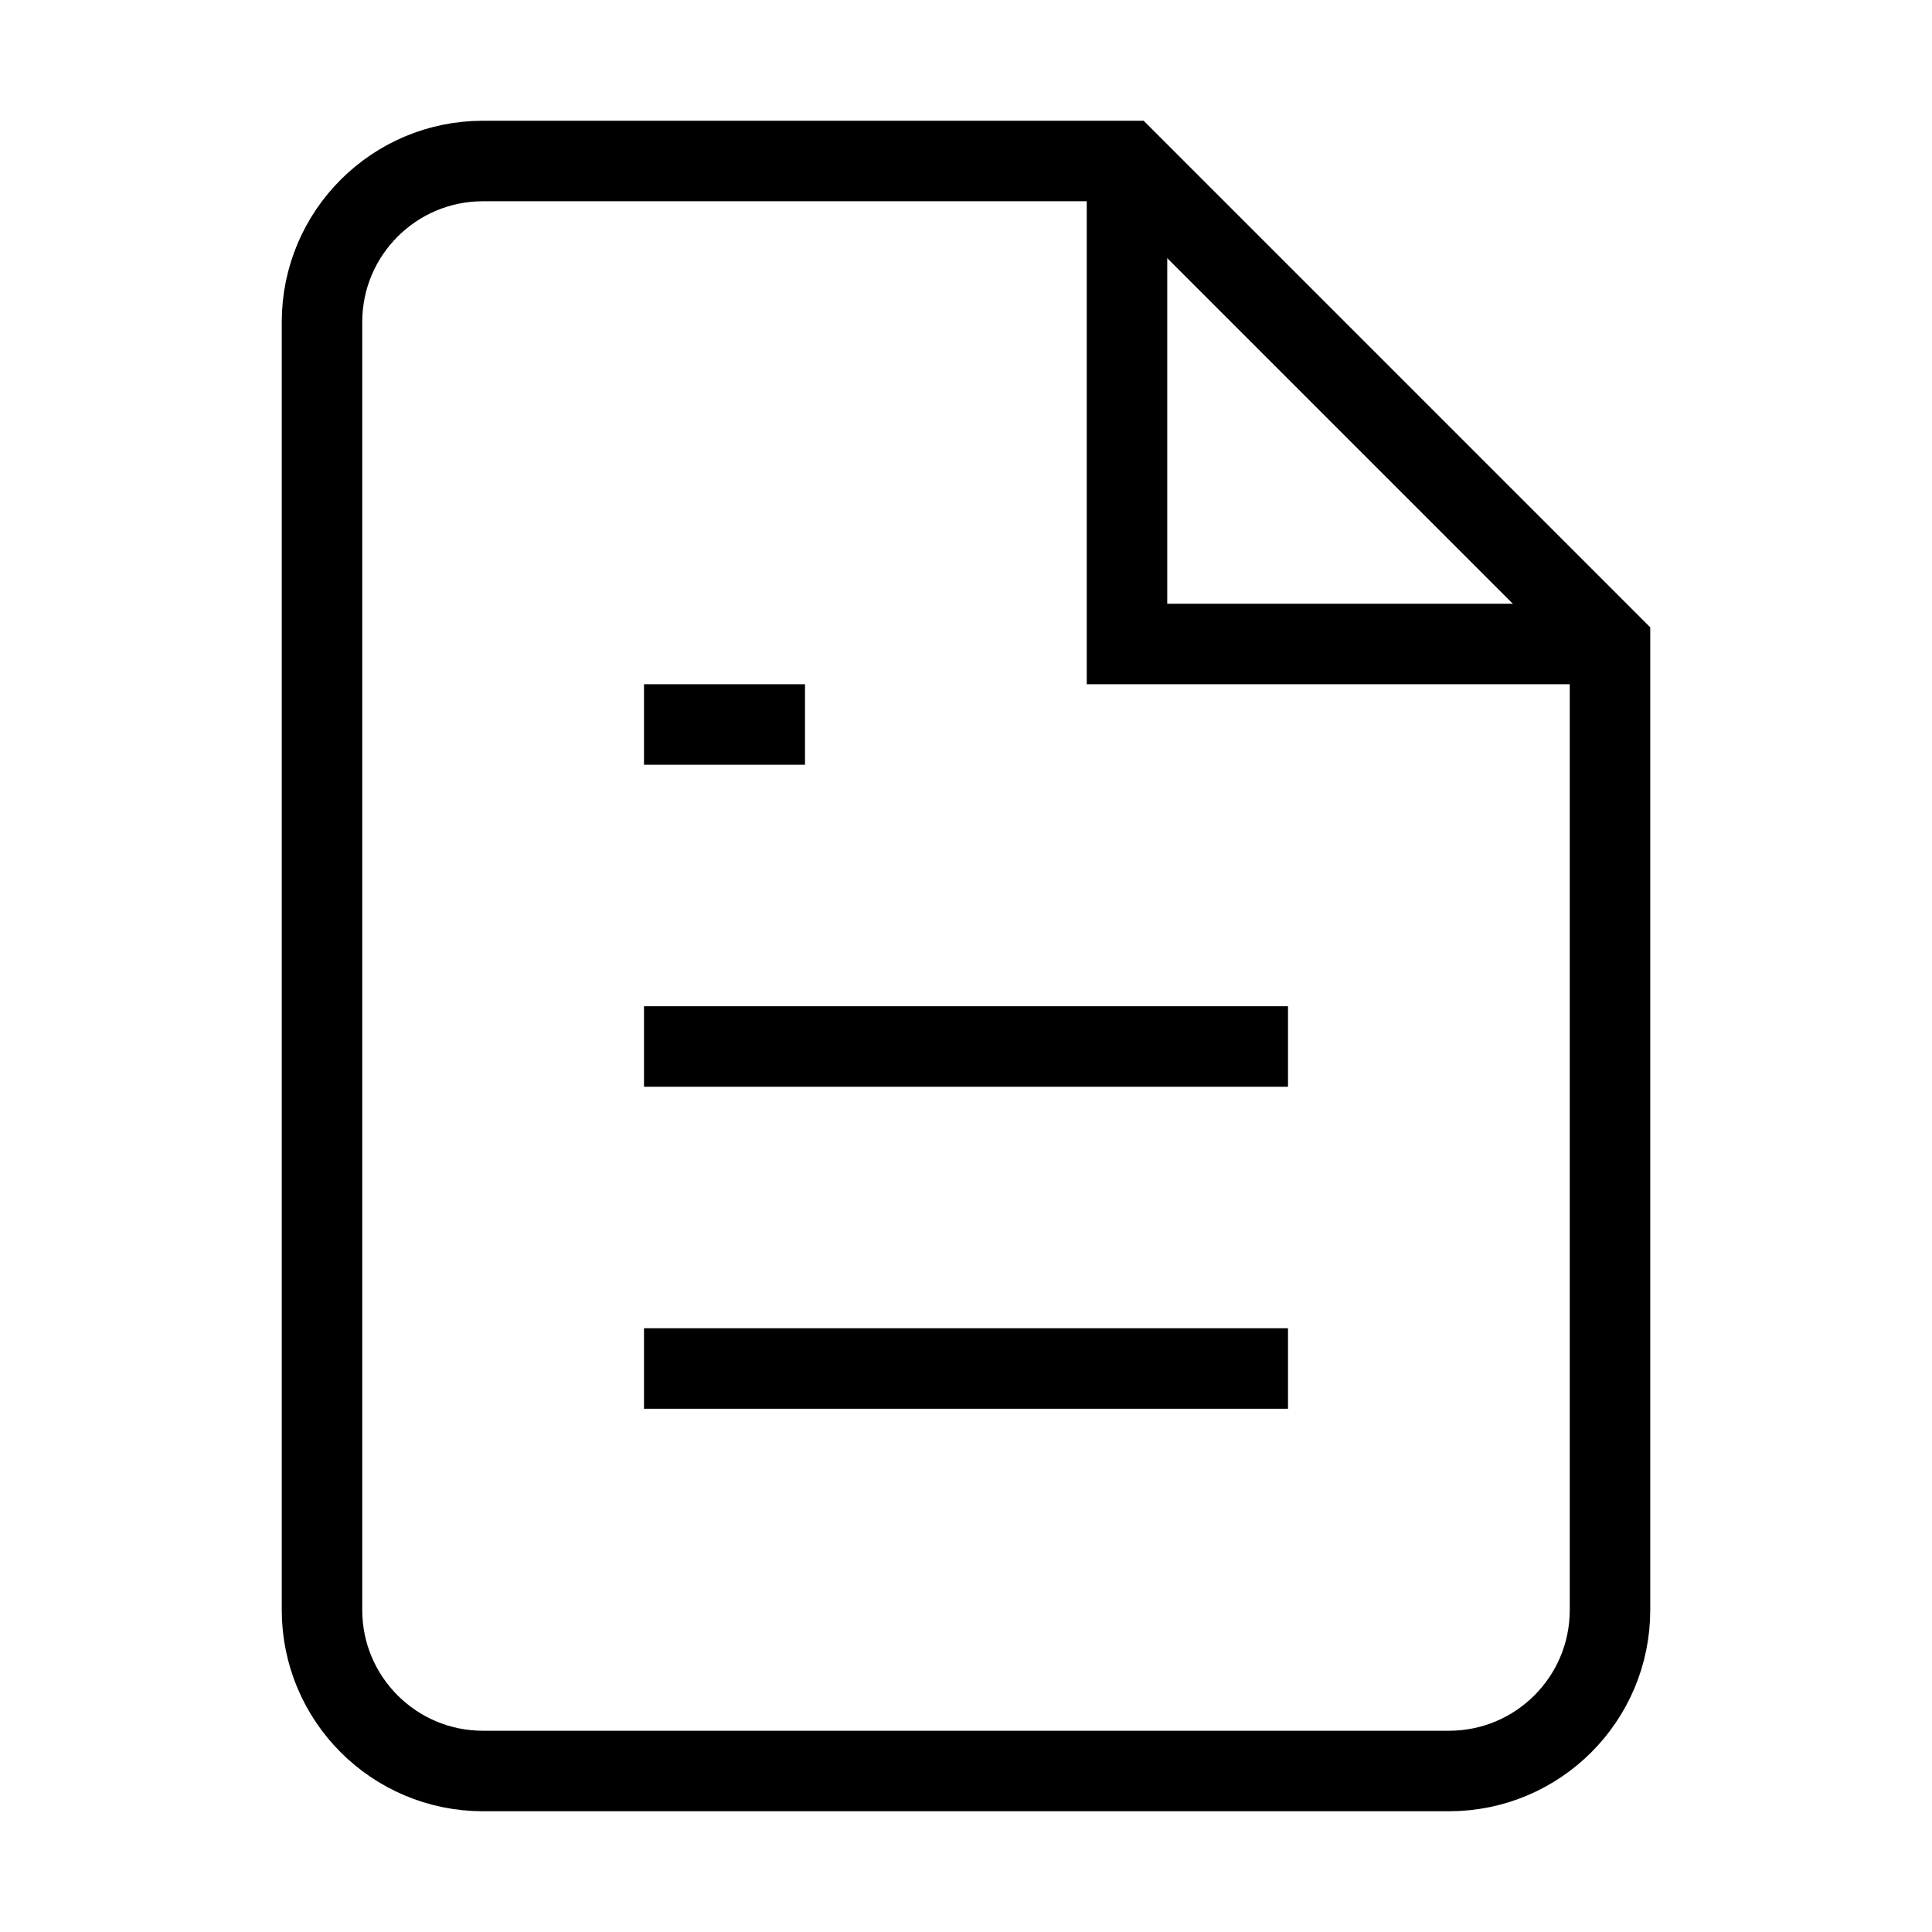
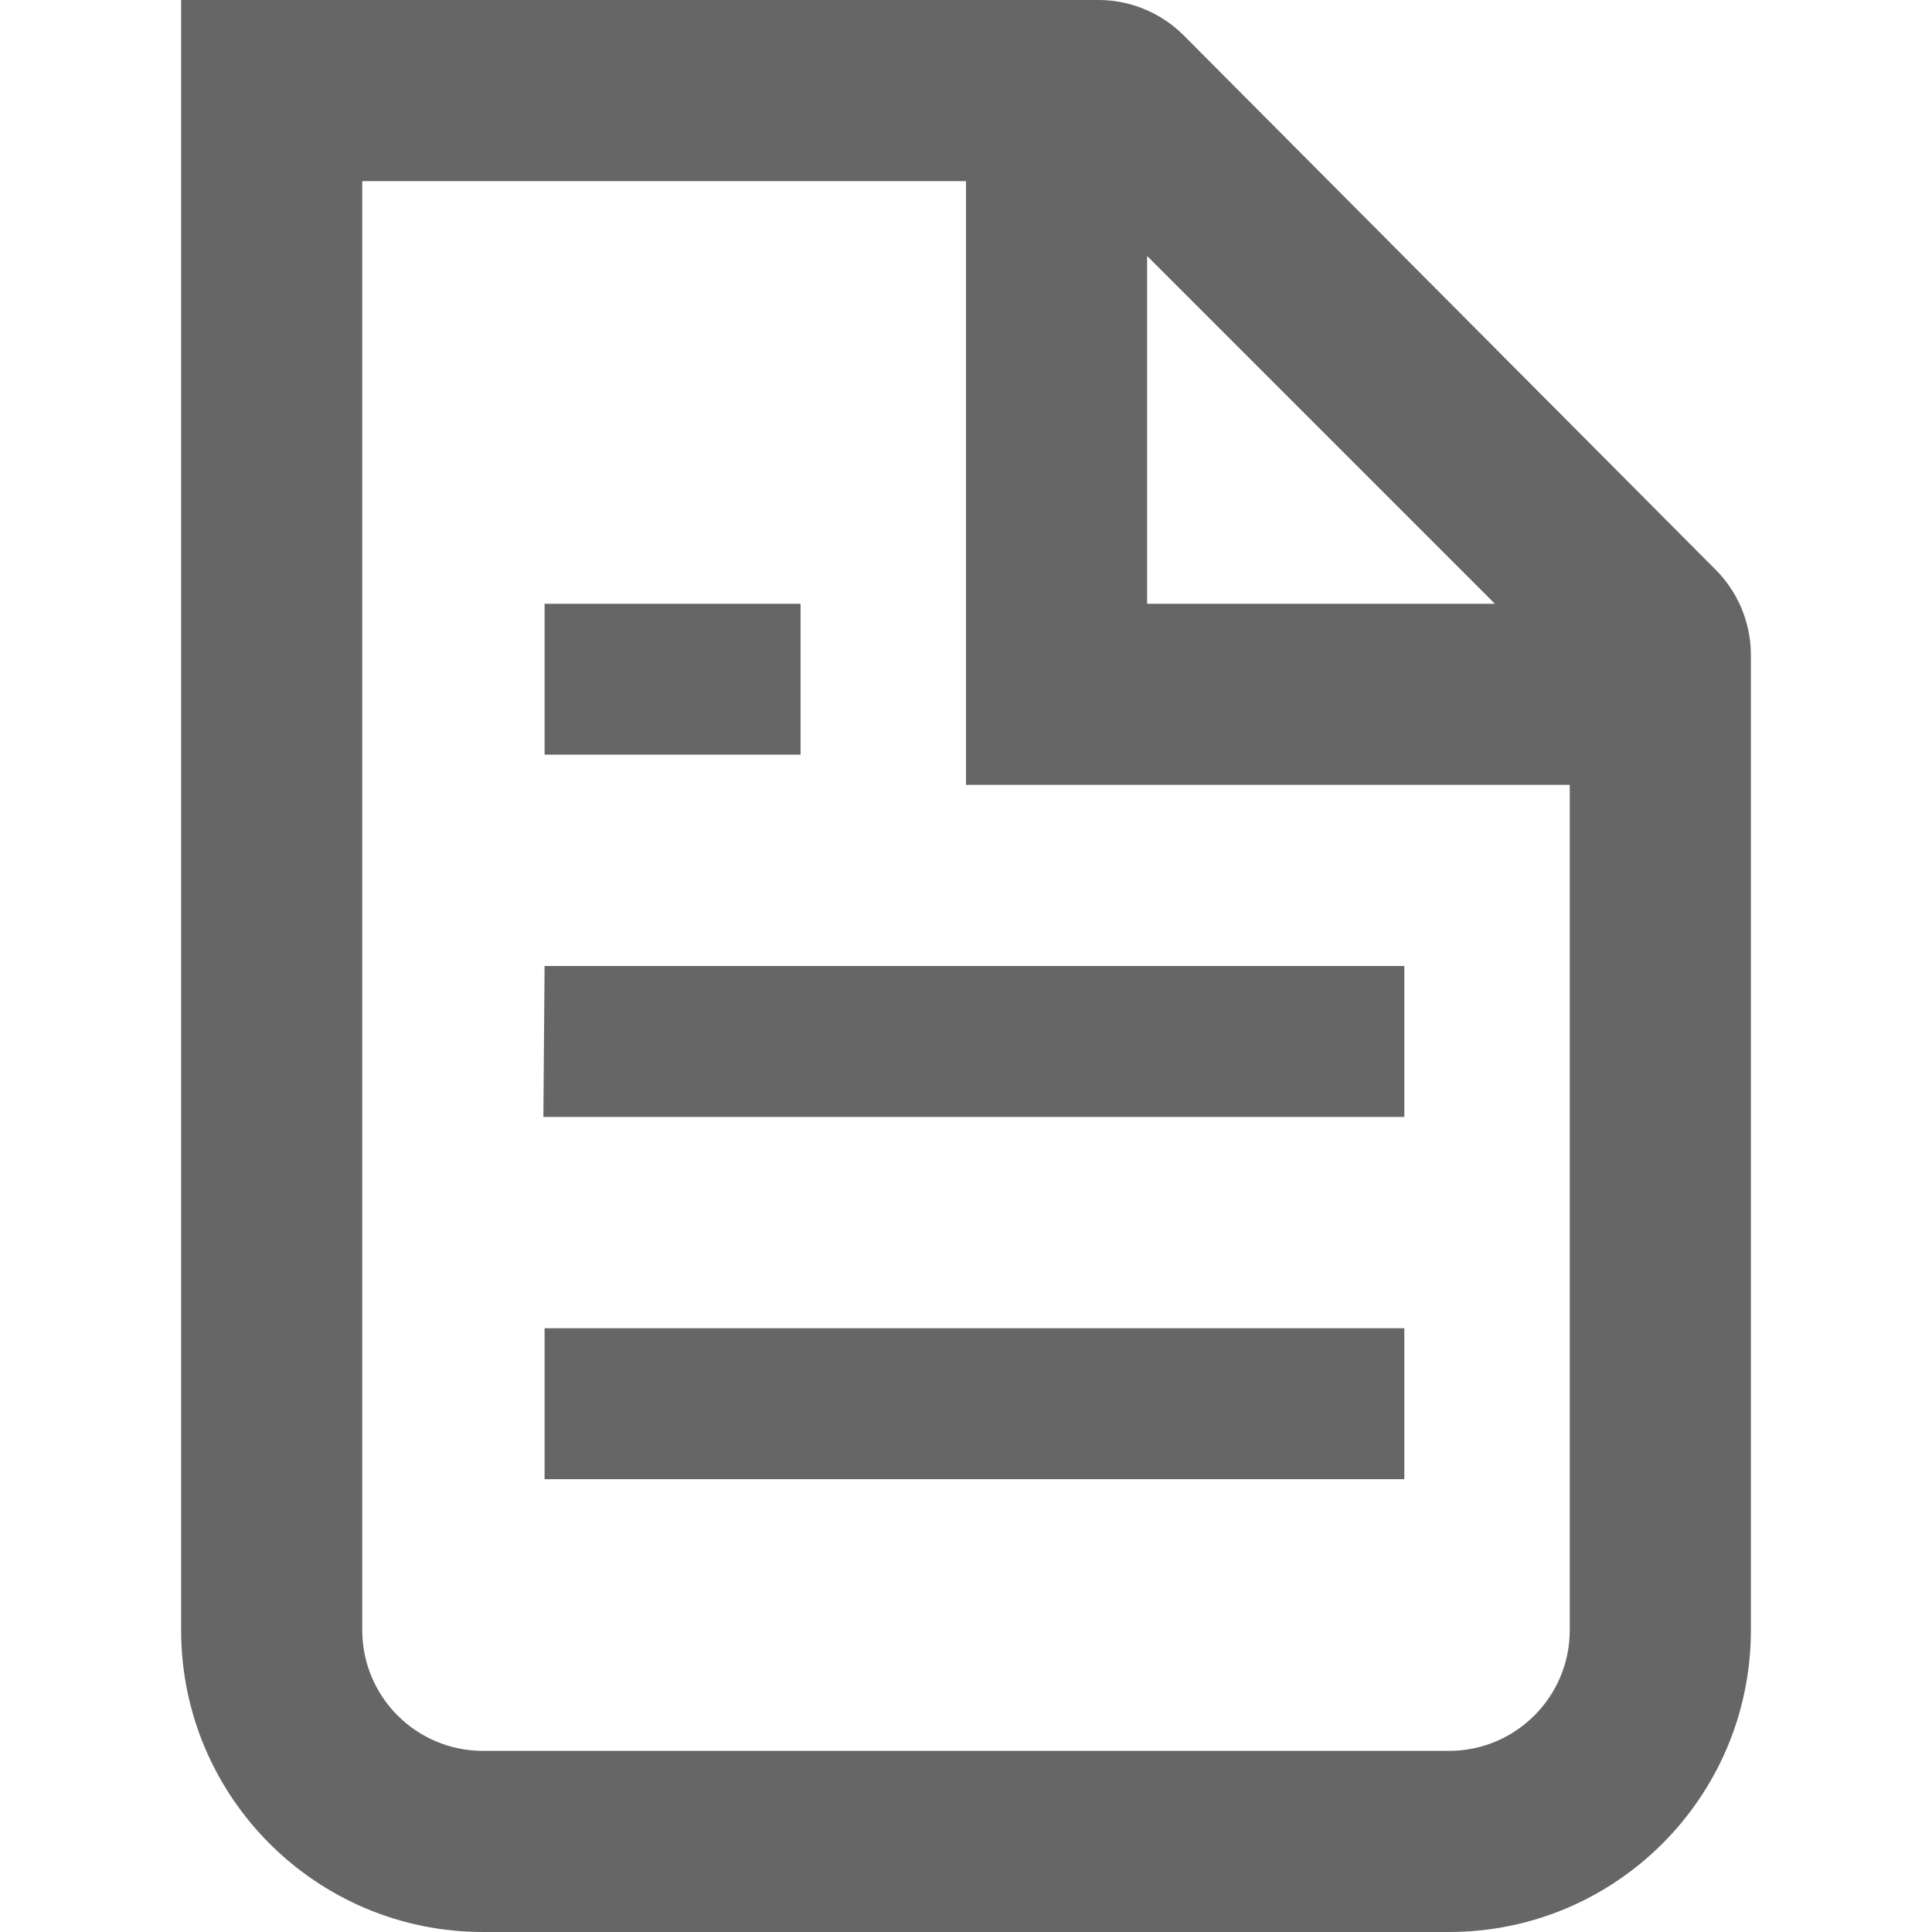
- <svg xmlns="http://www.w3.org/2000/svg" fill="none" viewBox="0 0 24 24">
-   <path stroke="currentColor" strokeLinecap="round" strokeLinejoin="round" strokeWidth="2" d="M14 2H6a2 2 0 0 0-2 2v16a2 2 0 0 0 2 2h12a2 2 0 0 0 2-2V8z" />
-   <path stroke="currentColor" strokeLinecap="round" strokeLinejoin="round" strokeWidth="2" d="M14 2v6h6" />
-   <path stroke="currentColor" strokeLinecap="round" strokeLinejoin="round" strokeWidth="2" d="M16 13H8" />
-   <path stroke="currentColor" strokeLinecap="round" strokeLinejoin="round" strokeWidth="2" d="M16 17H8" />
-   <path stroke="currentColor" strokeLinecap="round" strokeLinejoin="round" strokeWidth="2" d="M10 9H8" />
+ <svg xmlns="http://www.w3.org/2000/svg" fill="none" viewBox="0 0 16 16">
+   <path d="M14.5 13.5V5.41a1 1 0 0 0-.3-.7L9.8.29A1 1 0 0 0 9.08 0H1.5v13.5A2.5 2.5 0 0 0 4 16h8a2.5 2.5 0 0 0 2.5-2.5m-1.5 0v-7H8v-5H3v12a1 1 0 0 0 1 1h8a1 1 0 0 0 1-1M9.5 5V2.12L12.38 5zM5.13 5h-.62v1.25h2.12V5zm-.62 3h7.12v1.25H4.5zm.62 3h-.62v1.25h7.12V11z" clip-rule="evenodd" fill="#666" fill-rule="evenodd" />
</svg>
